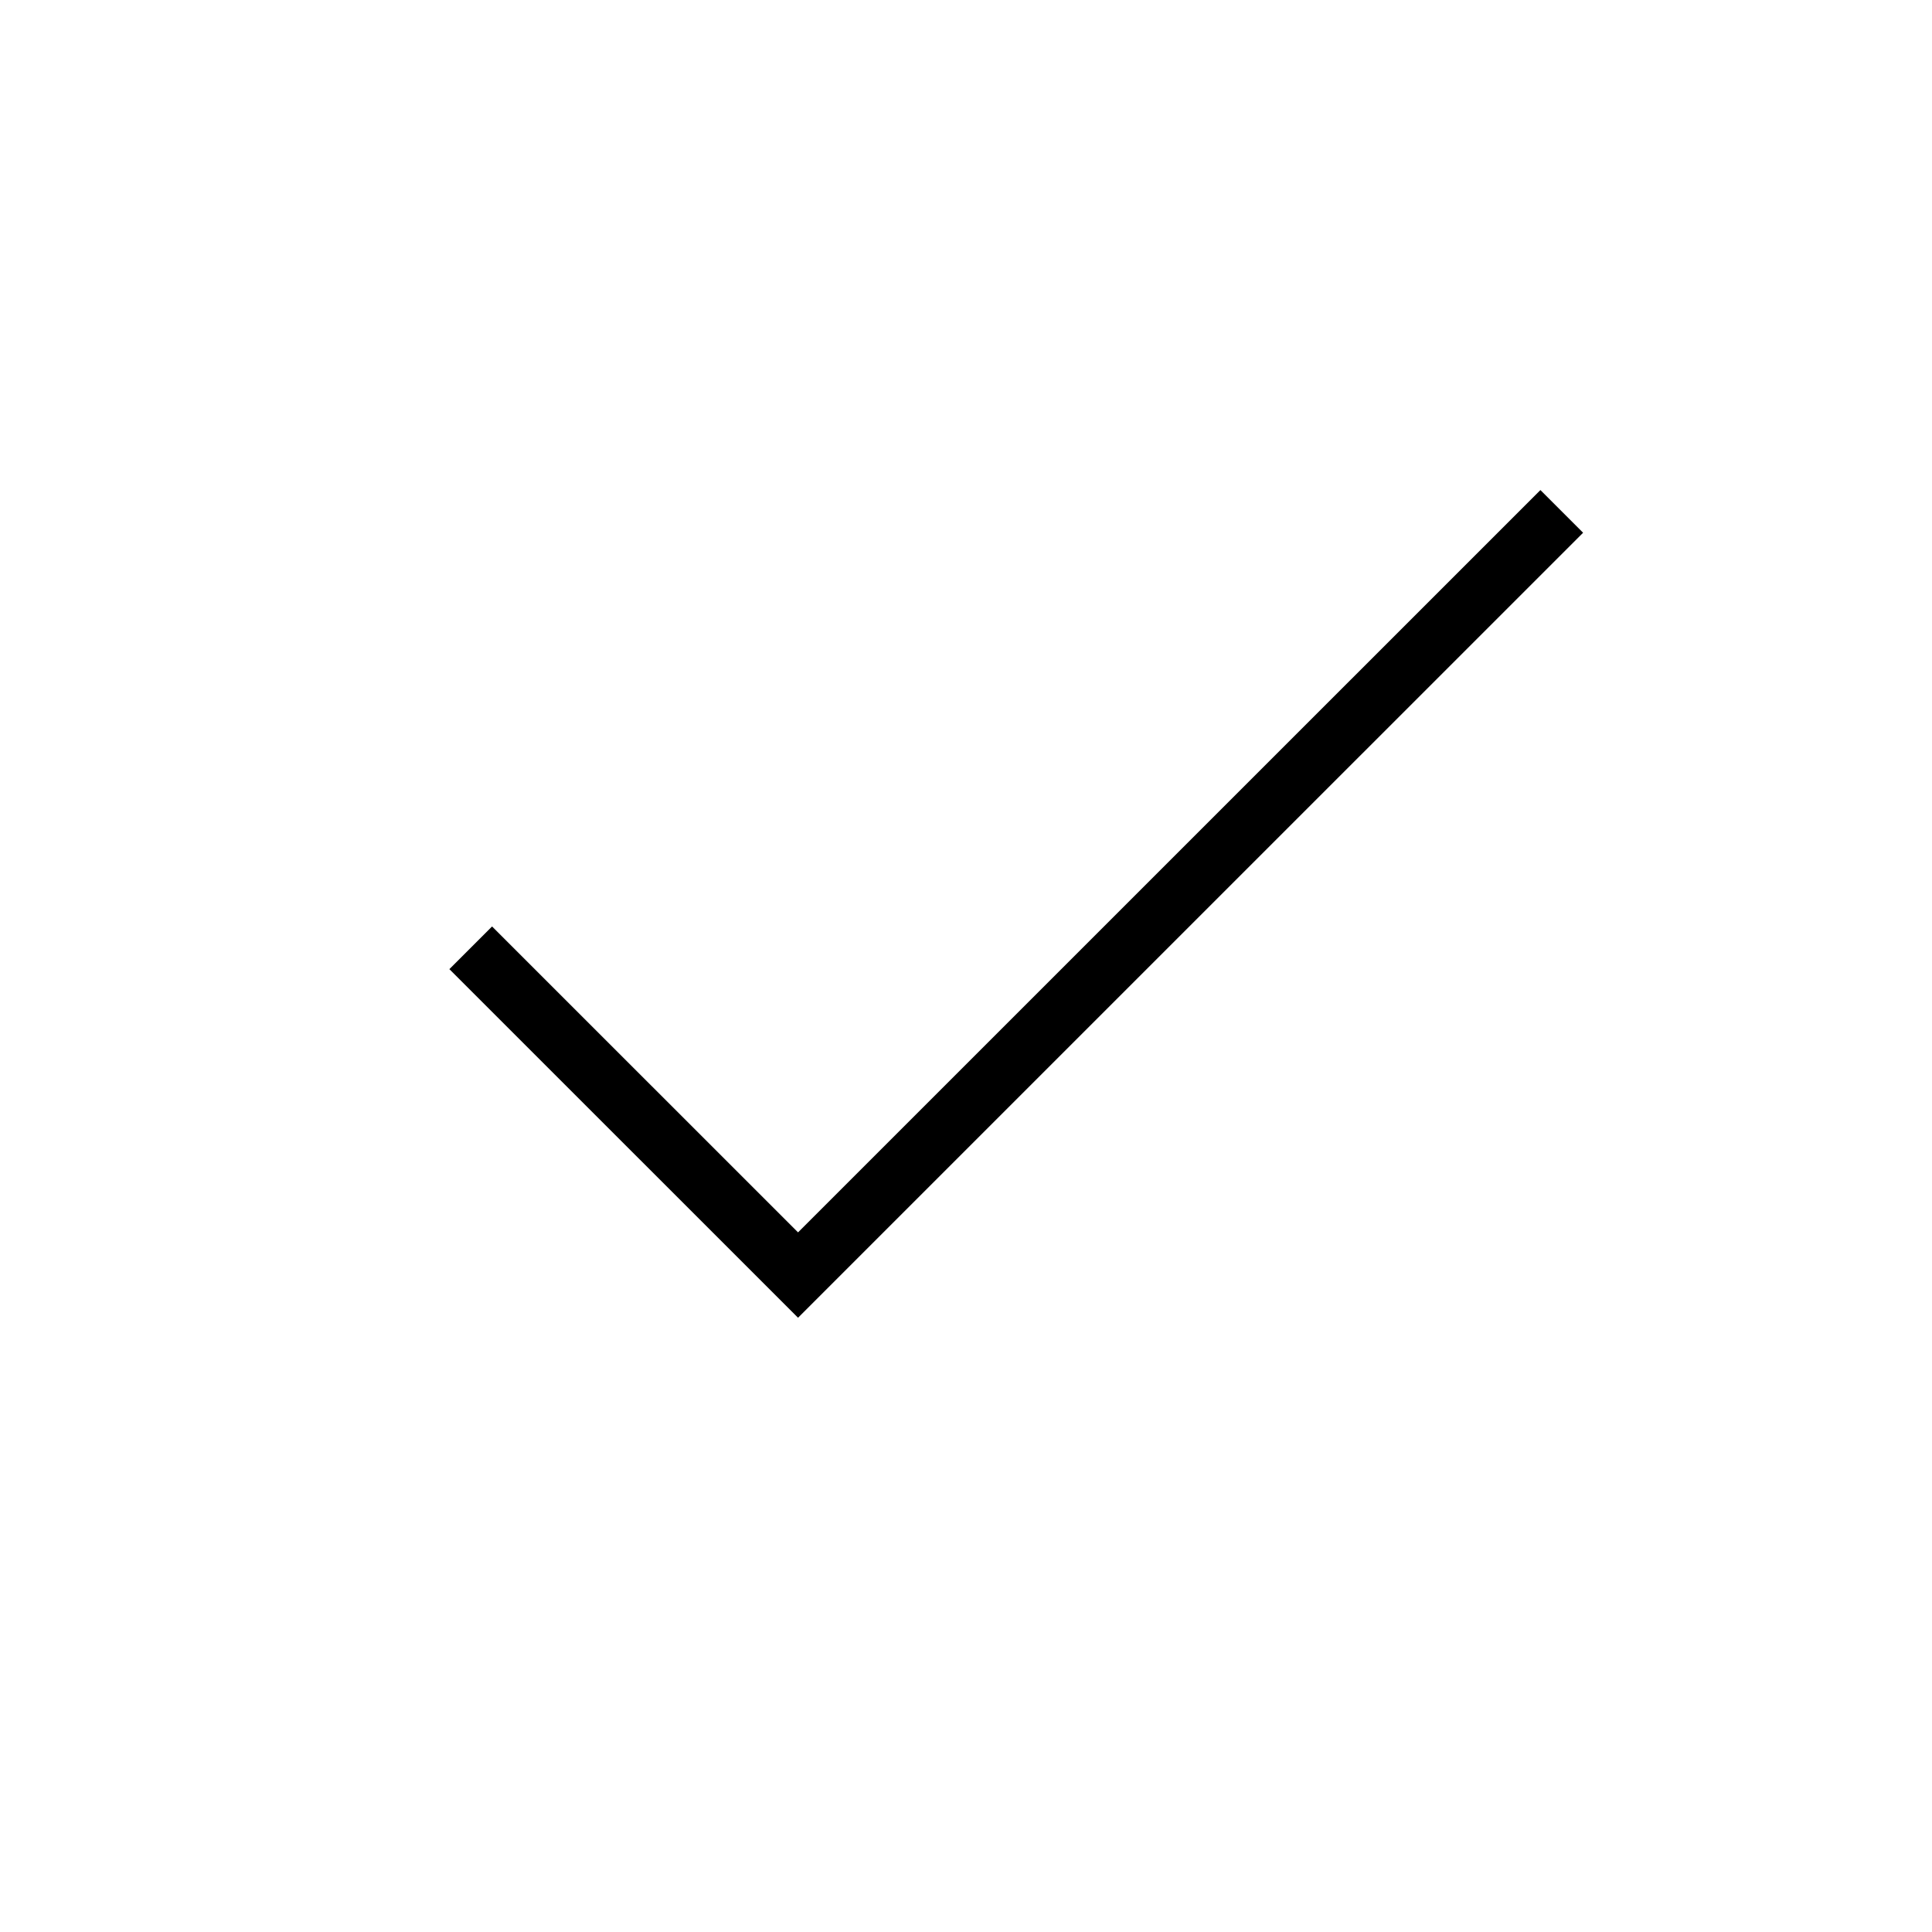
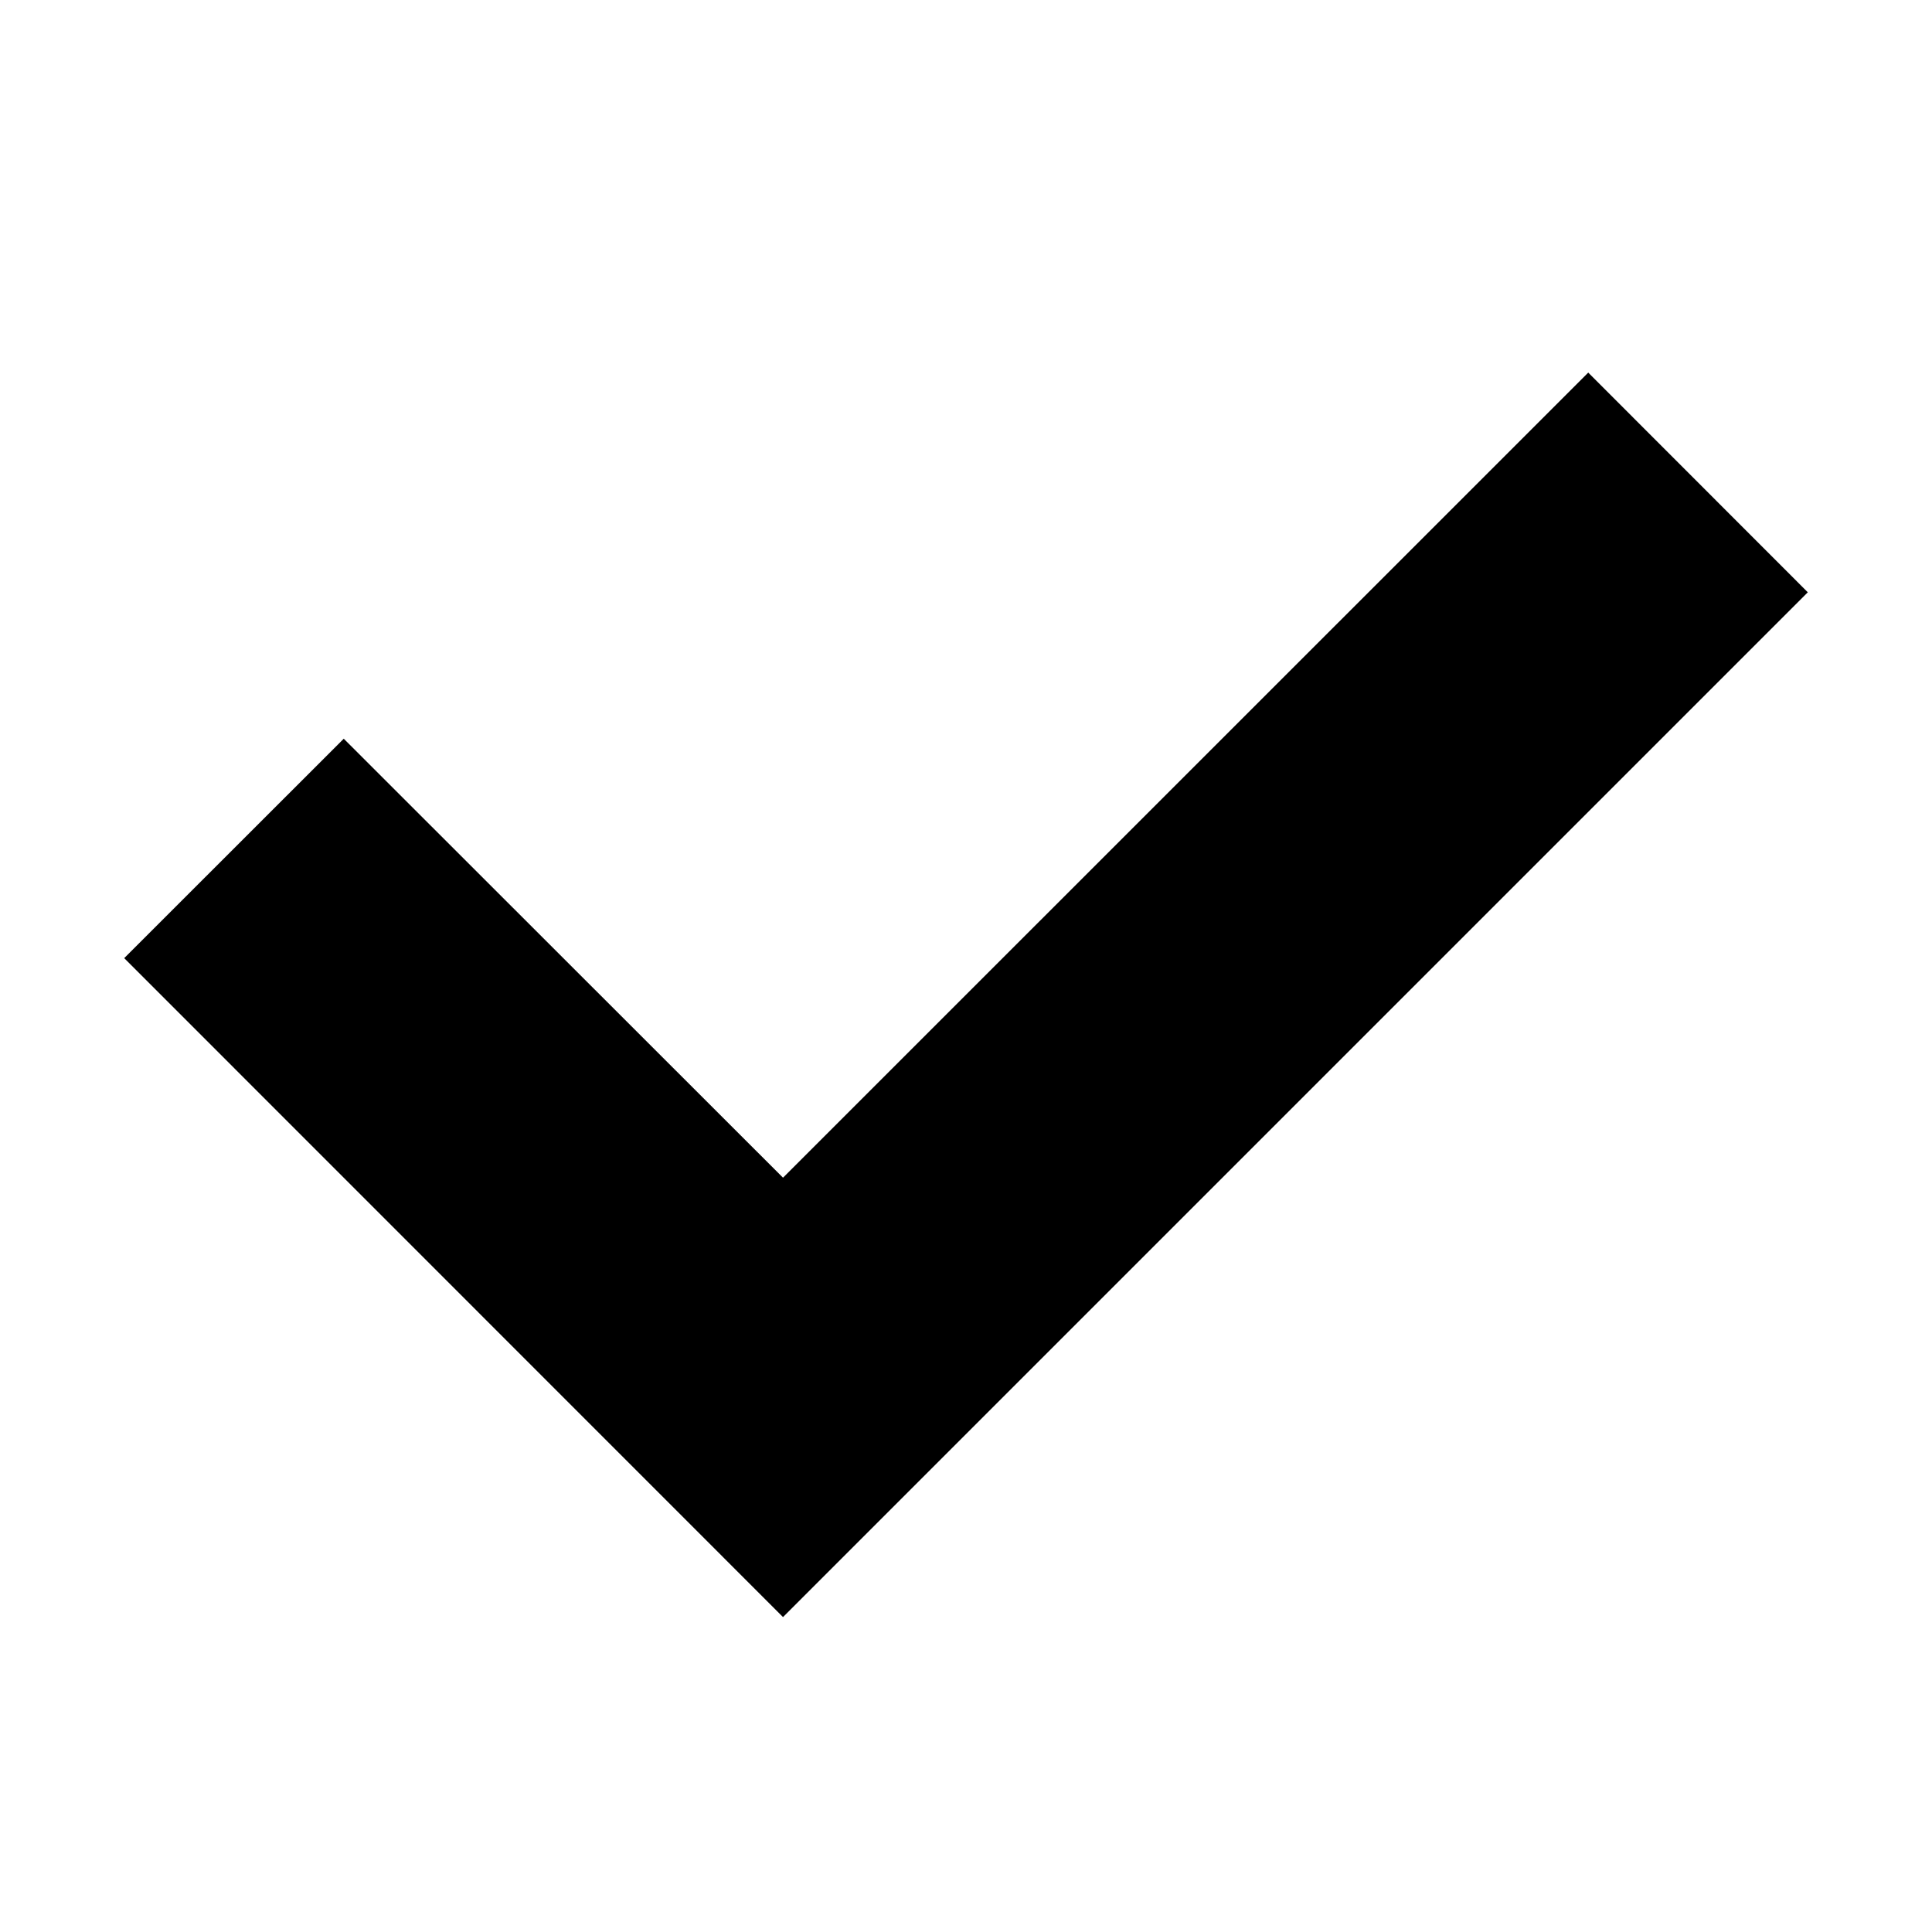
- <svg xmlns="http://www.w3.org/2000/svg" version="1.1" x="0px" y="0px" width="32px" height="32px" viewBox="0 0 32 32" overflow="visible" enable-background="new 0 0 32 32" xml:space="preserve">
-   <polygon points="13.218,21.826 7.443,16.052 8.15,15.345 13.218,20.412 25.514,8.117 26.221,8.824 " />
+ <svg xmlns="http://www.w3.org/2000/svg" version="1.1" id="Layer_1" x="0px" y="0px" width="14px" height="14px" viewBox="0 0 14 14" enable-background="new 0 0 14 14" xml:space="preserve">
+   <polygon fill-rule="evenodd" clip-rule="evenodd" points="5.674,11.718 13.1,4.292 11.509,2.7 5.674,8.534 2.491,5.353 0.9,6.943   " />
</svg>
